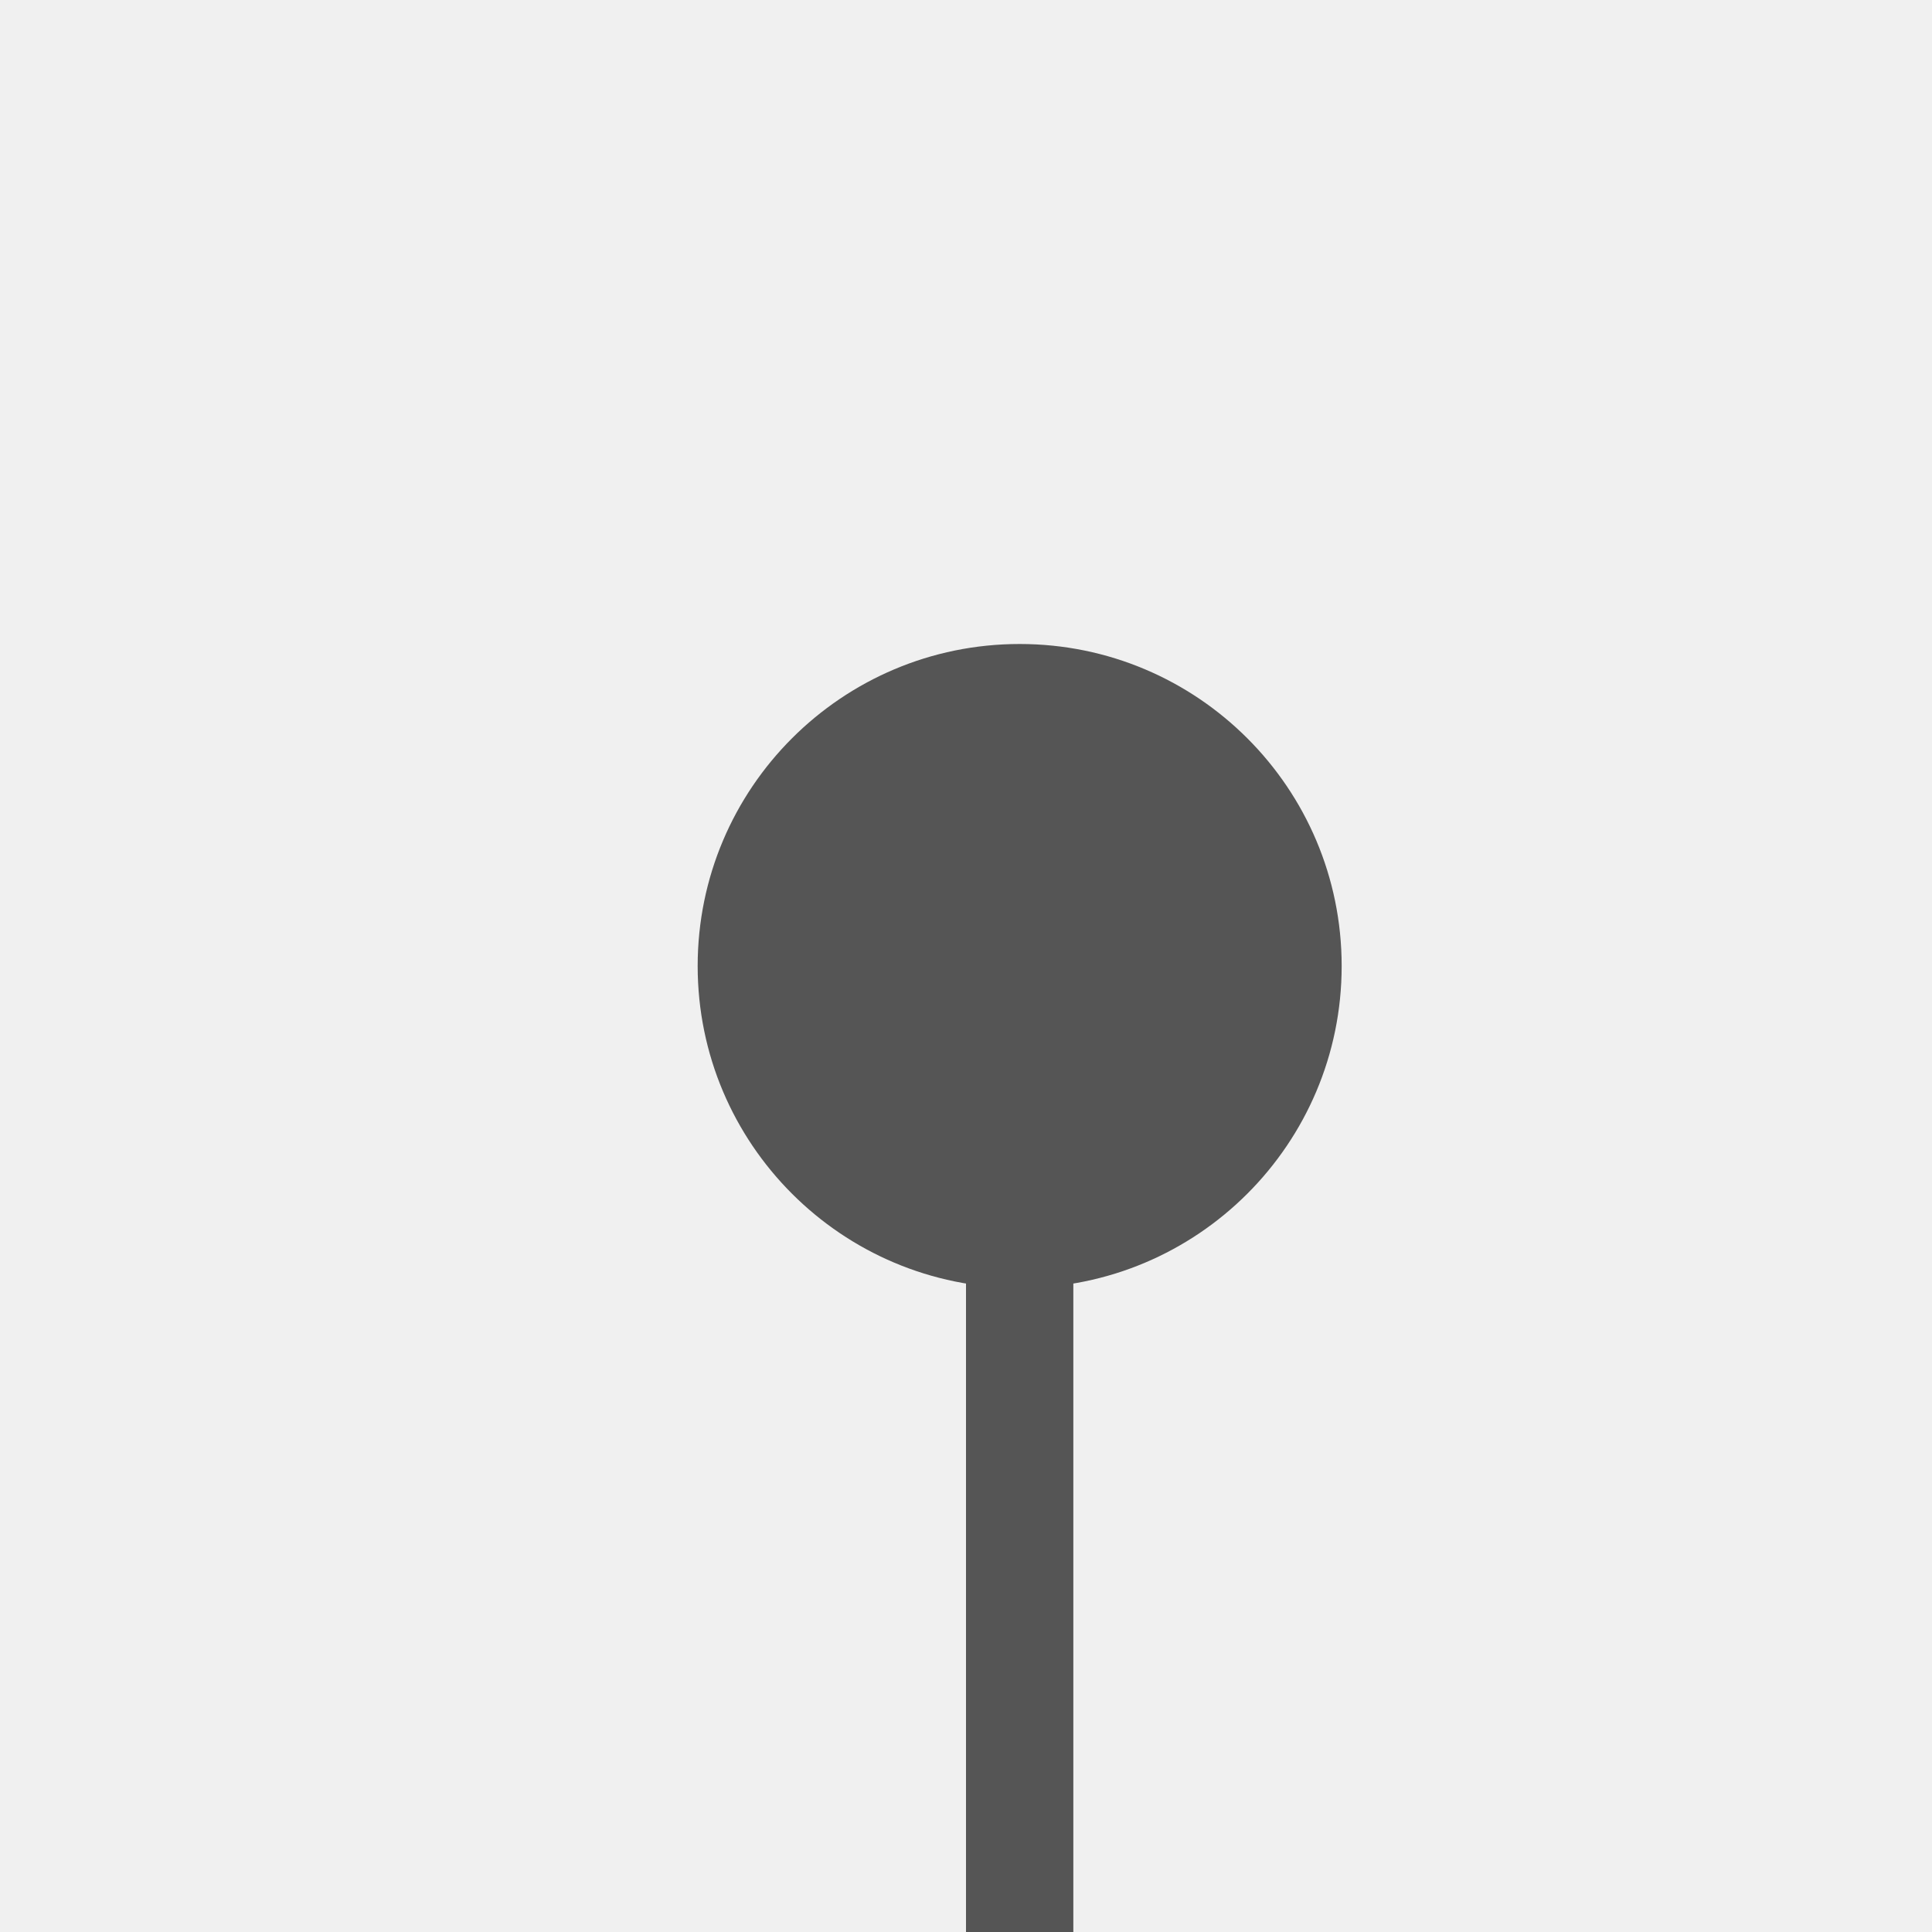
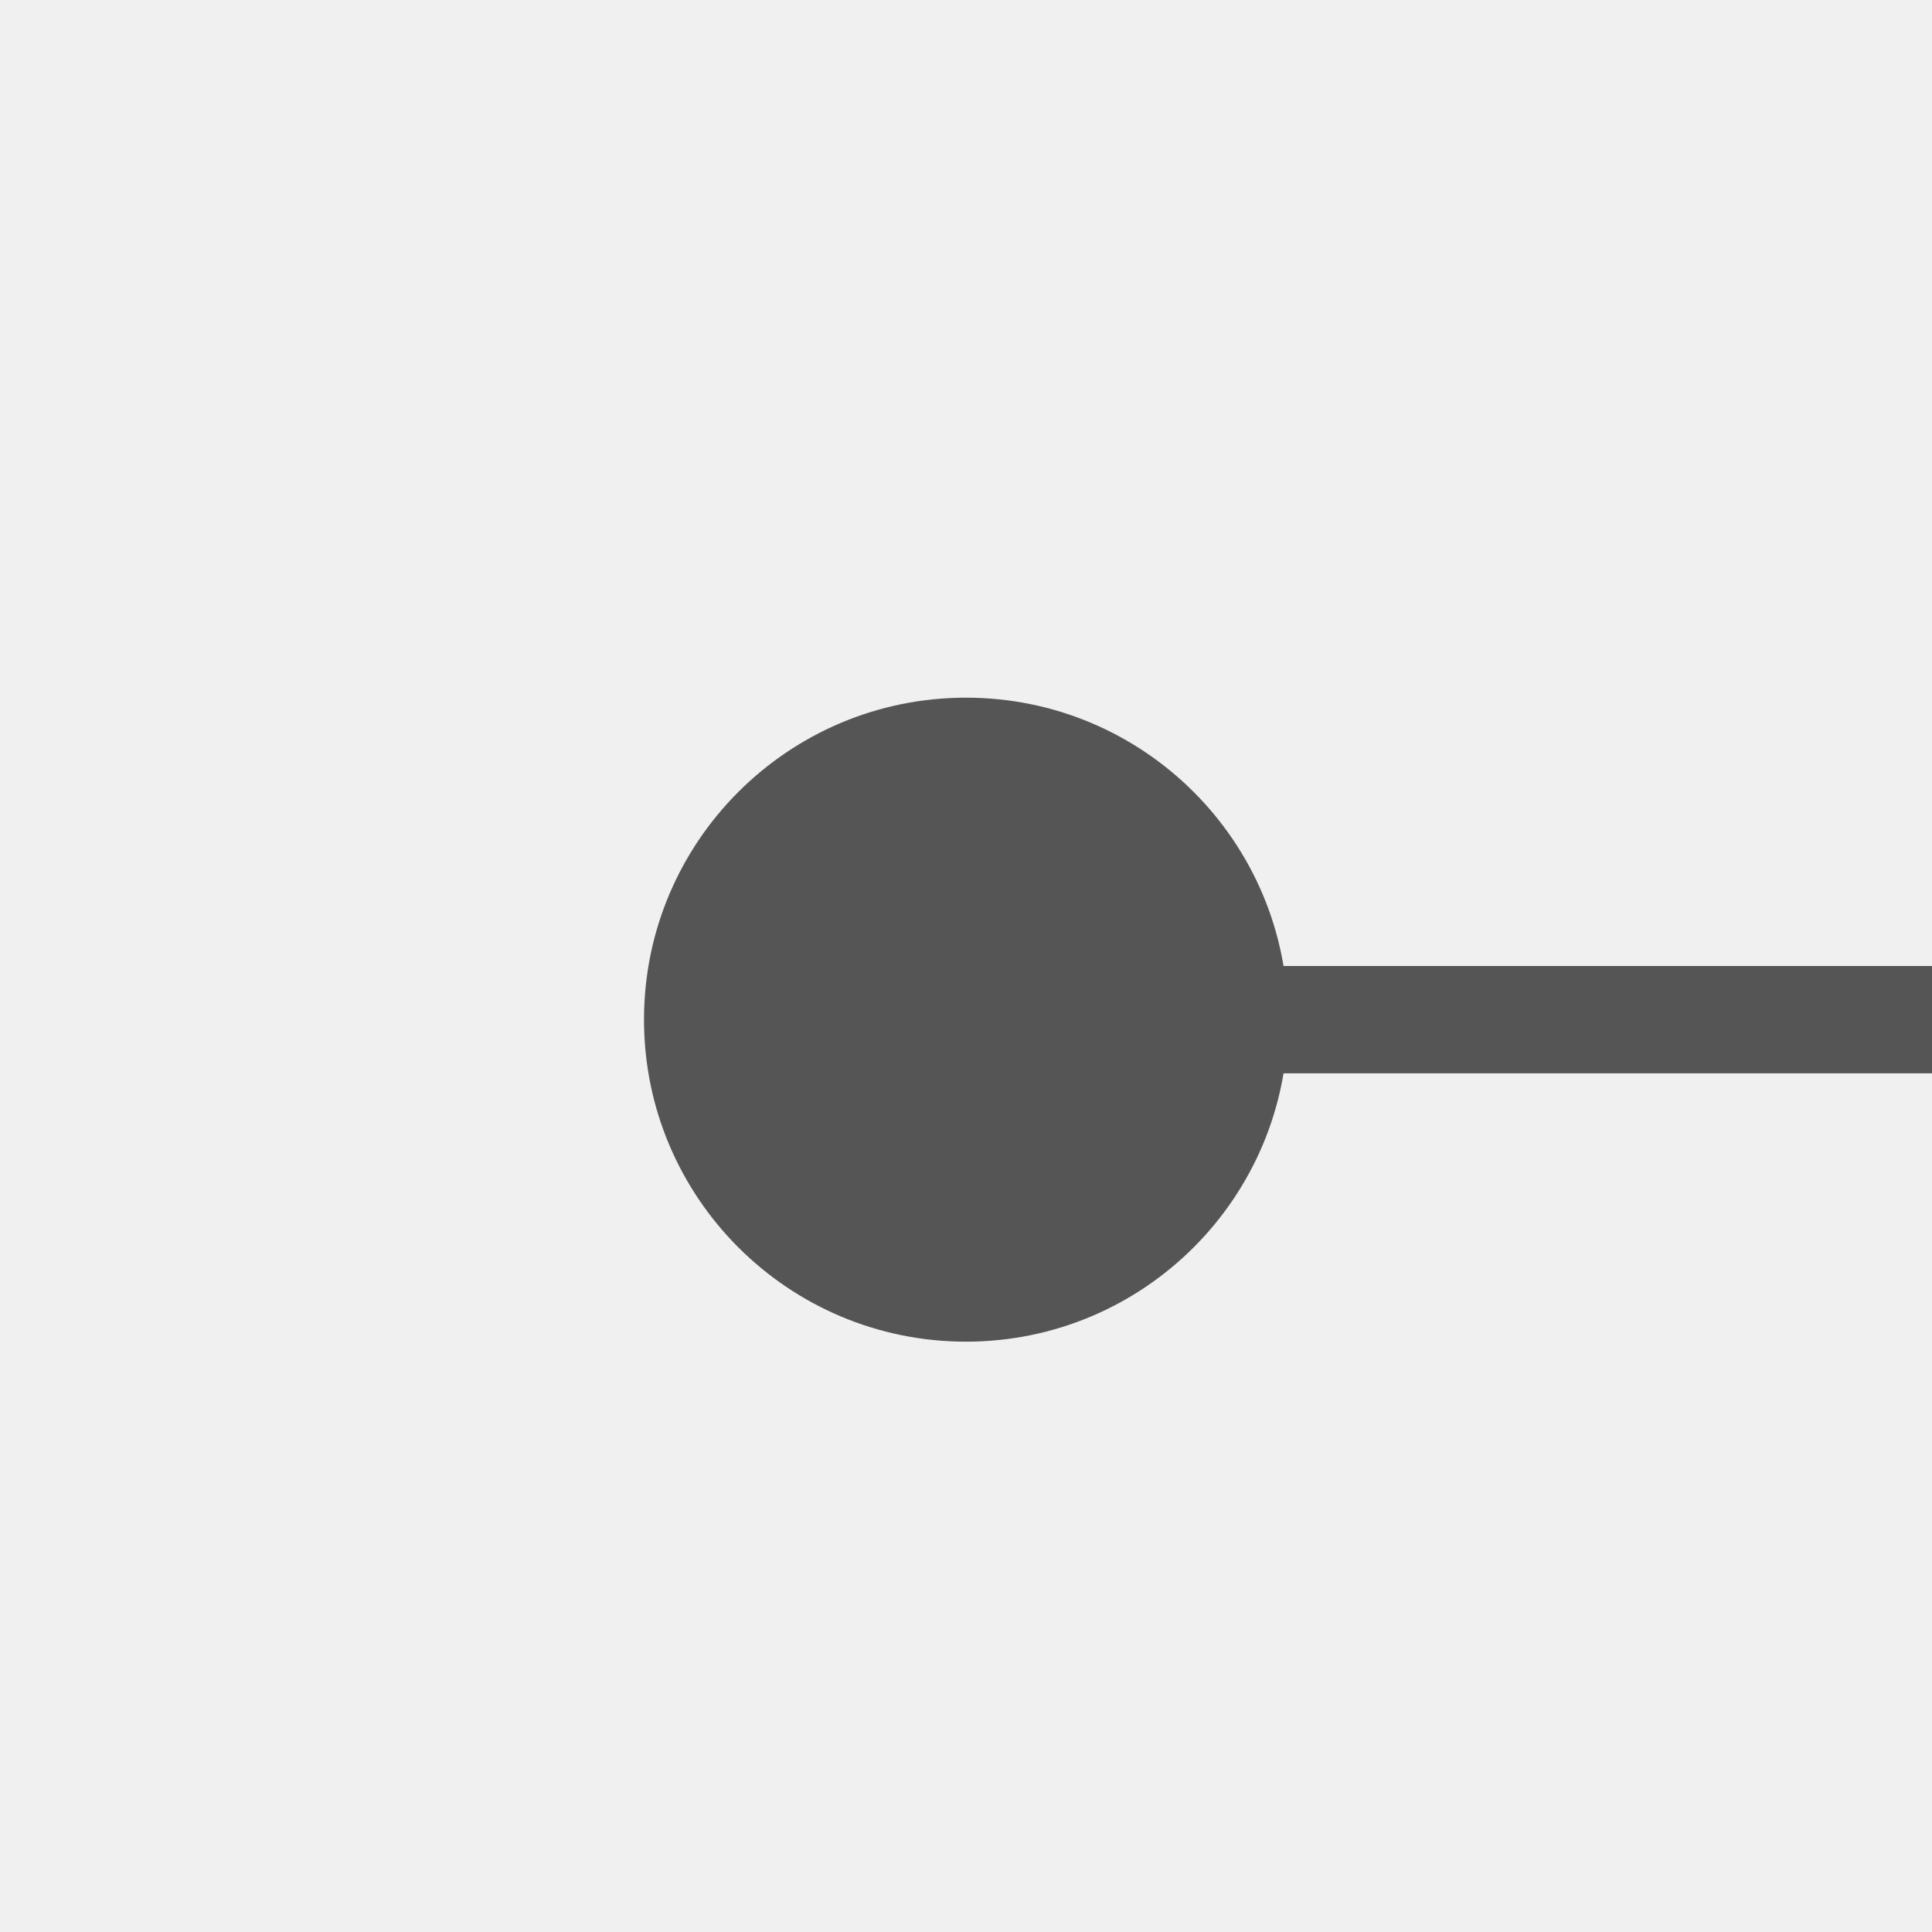
- <svg xmlns="http://www.w3.org/2000/svg" version="1.1" width="18px" height="18px" preserveAspectRatio="xMinYMid meet" viewBox="968 859  18 16">
-   <path d="M 977.5 865  L 977.5 920  " stroke-width="1" stroke="#555555" fill="none" />
-   <path d="M 977.5 864  A 3 3 0 0 0 974.5 867 A 3 3 0 0 0 977.5 870 A 3 3 0 0 0 980.5 867 A 3 3 0 0 0 977.5 864 Z M 971.5 914.3  L 977.5 921  L 983.5 914.3  L 977.5 916.6  L 971.5 914.3  Z " fill-rule="nonzero" fill="#555555" stroke="none" />
+ <svg xmlns="http://www.w3.org/2000/svg" version="1.1" width="18px" height="18px" preserveAspectRatio="xMinYMid meet" viewBox="854 123  18 16">
+   <defs>
+     <mask fill="white" id="clip725">
+       <path d="M 875.827 117  L 906.173 117  L 906.173 145  L 875.827 145  Z M 851 115  L 938 115  L 938 147  L 851 147  Z " fill-rule="evenodd" />
+     </mask>
+   </defs>
+   <path d="M 875.827 131.5  L 861 131.5  M 906.173 131.5  L 921 131.5  " stroke-width="1" stroke="#555555" fill="none" />
+   <path d="M 863 128.5  A 3 3 0 0 0 860 131.5 A 3 3 0 0 0 863 134.5 A 3 3 0 0 0 866 131.5 A 3 3 0 0 0 863 128.5 Z M 915.3 137.5  L 922 131.5  L 915.3 125.5  L 917.6 131.5  L 915.3 137.5  Z " fill-rule="nonzero" fill="#555555" stroke="none" mask="url(#clip725)" />
</svg>
